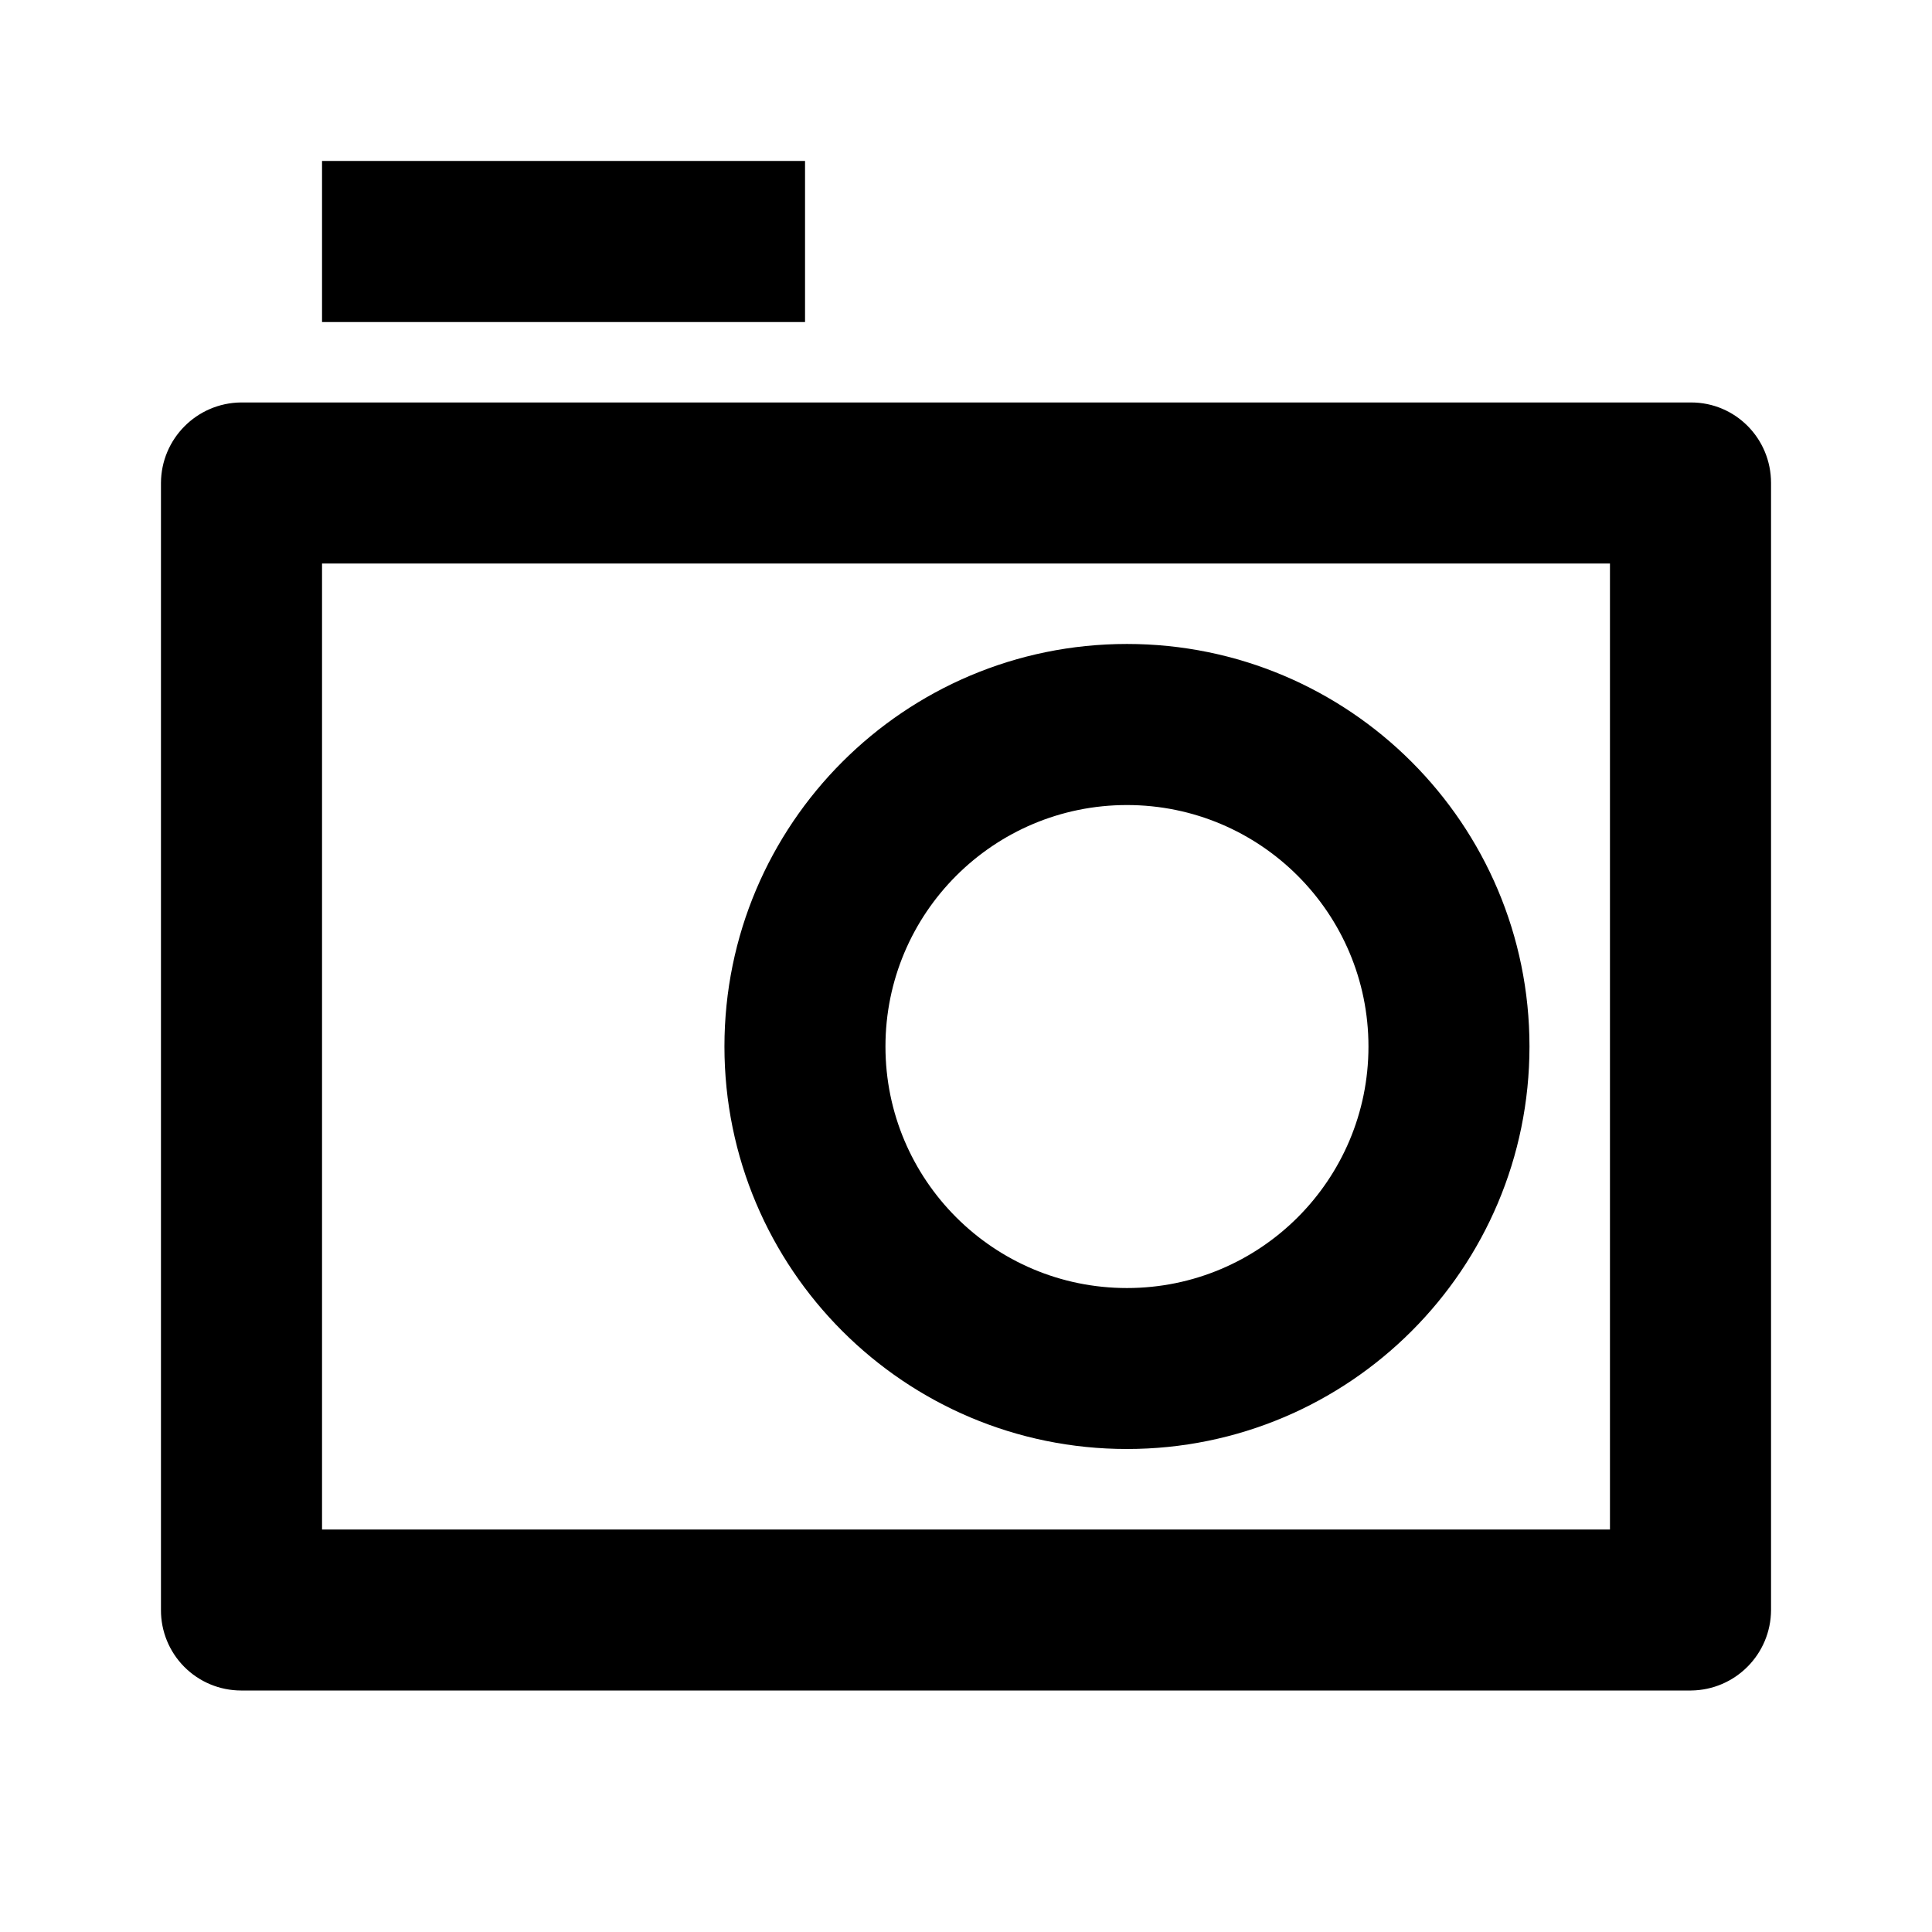
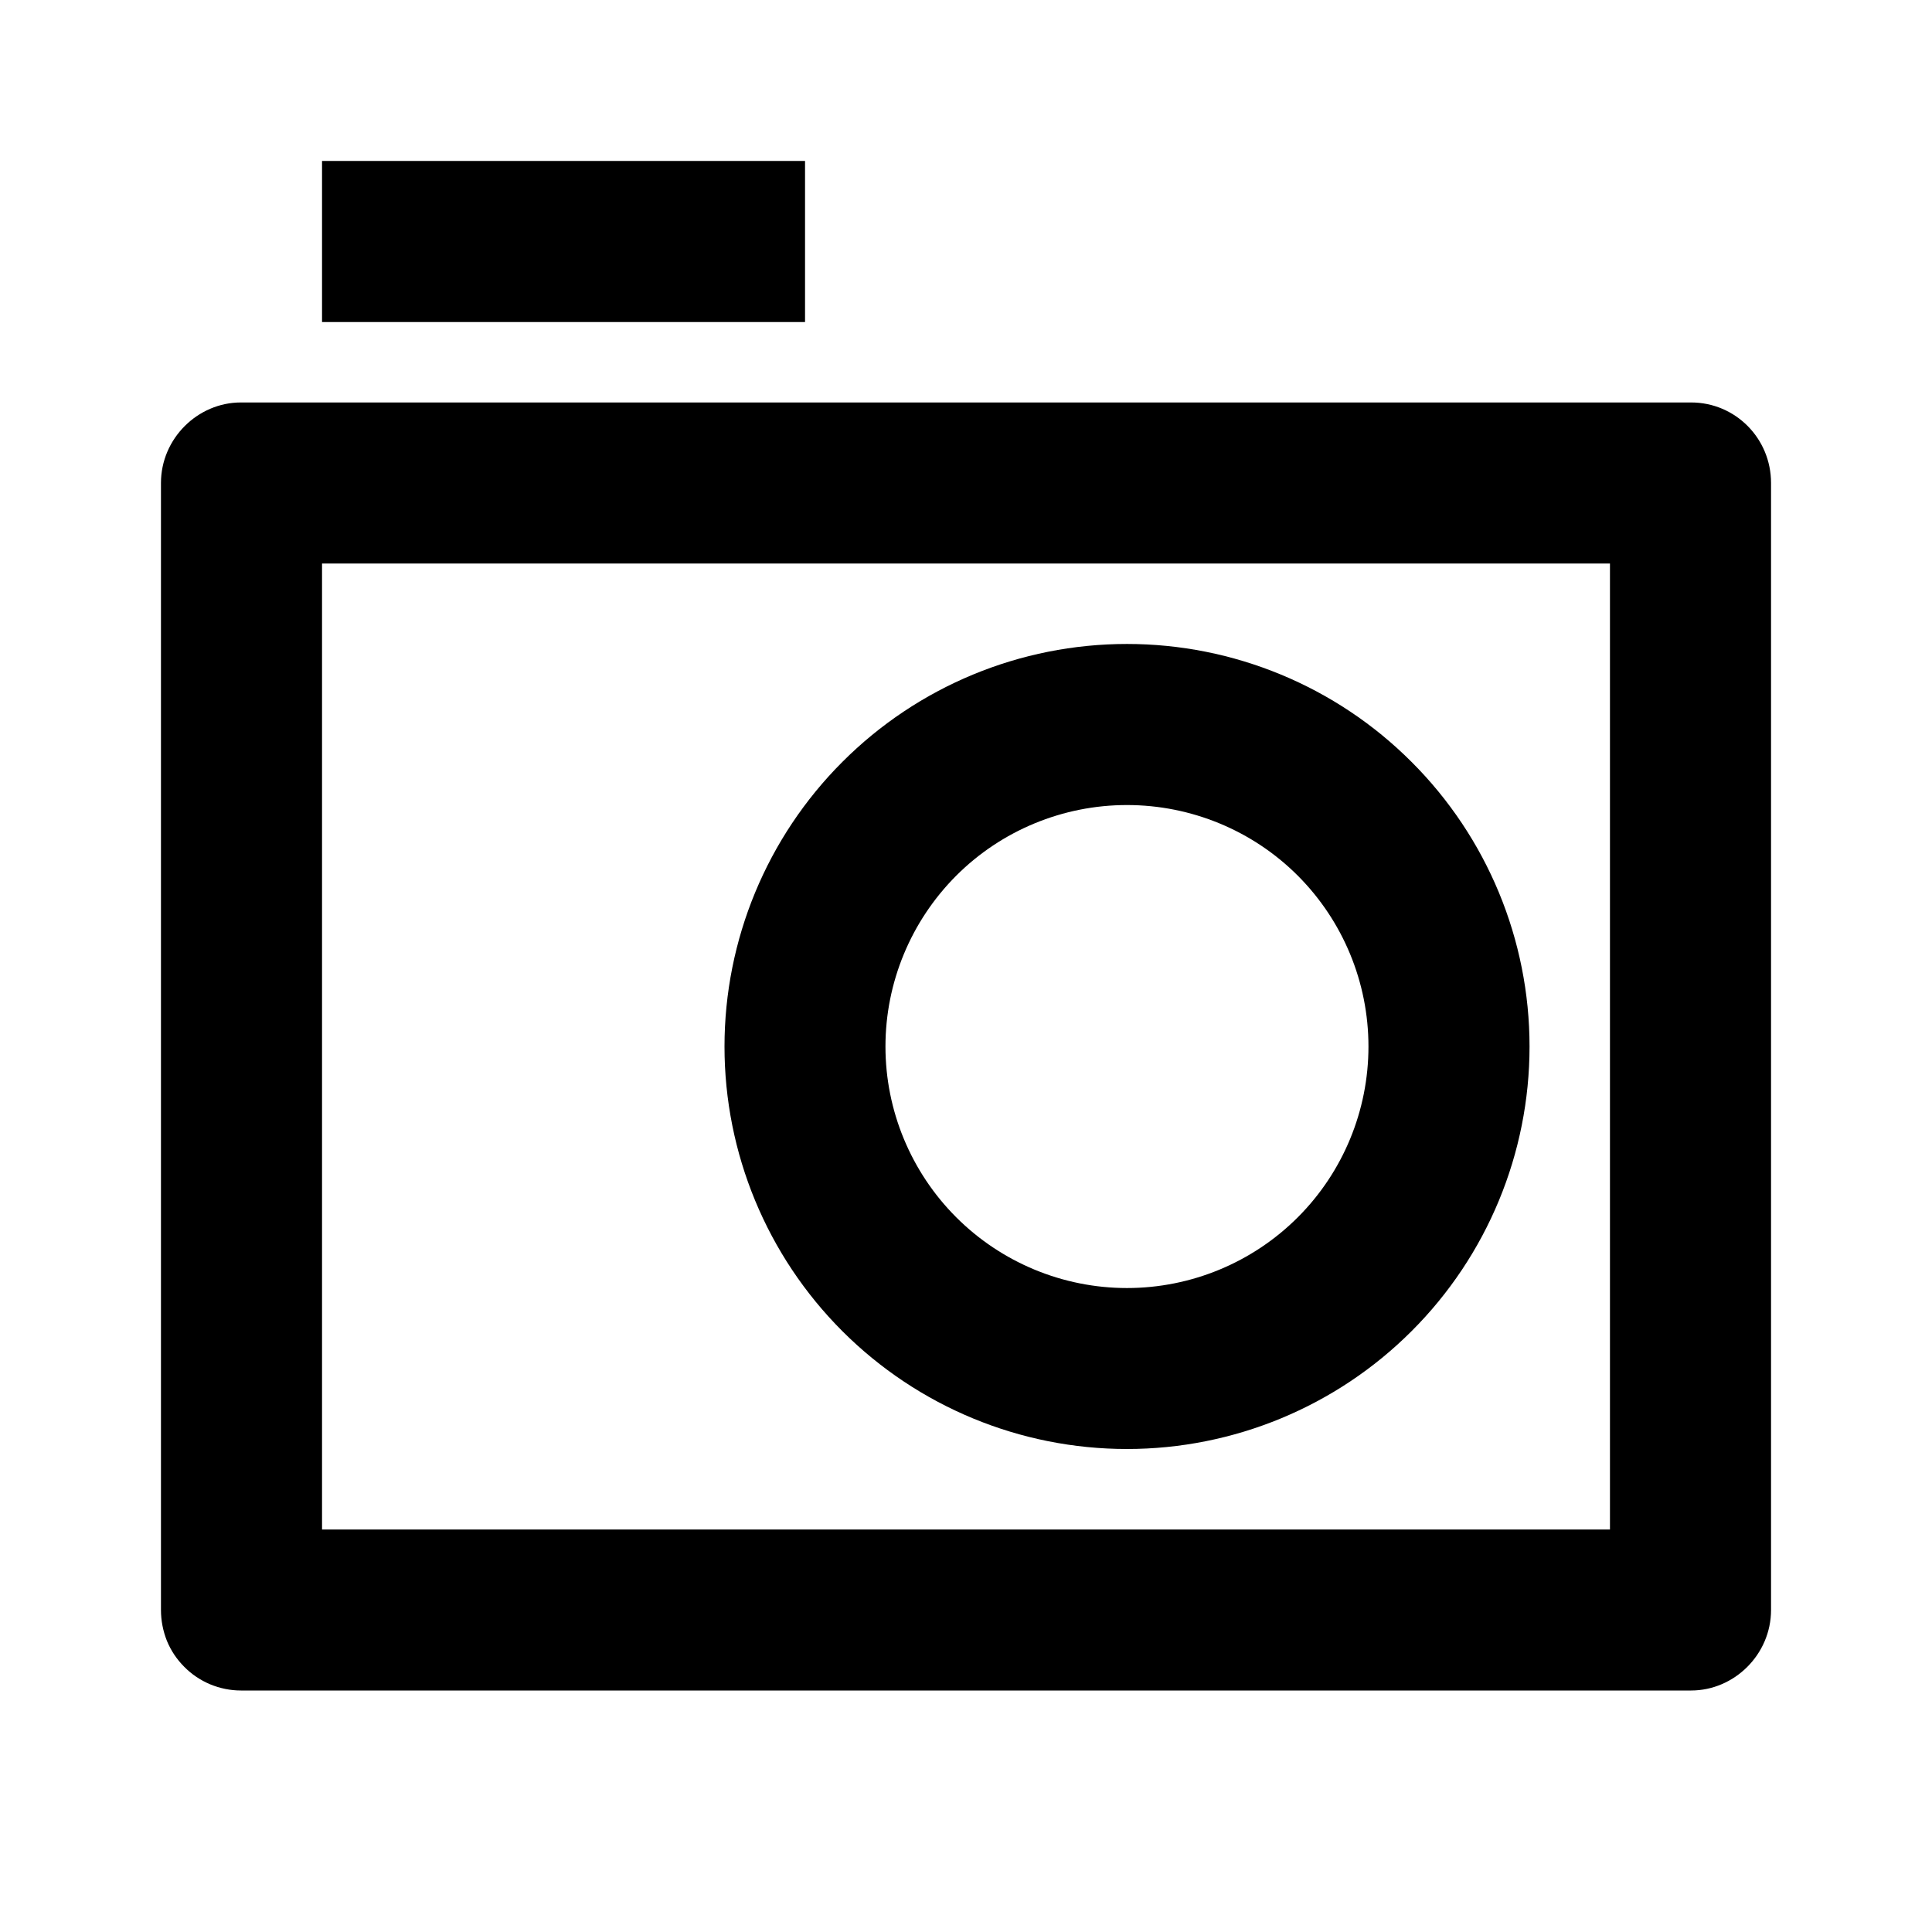
- <svg xmlns="http://www.w3.org/2000/svg" width="16" height="16">
-   <path d="M1.333 4a.67.67 0 0 1 .662-.667h12.01c.366 0 .662.297.662.667v9.333a.669.669 0 0 1-.662.667H1.995a.664.664 0 0 1-.662-.667V4Zm1.334.667v8h10.666v-8H2.667Zm6.666 6a2 2 0 1 0 0-4 2 2 0 0 0 0 4Zm0 1.333a3.333 3.333 0 1 1 0-6.667 3.333 3.333 0 0 1 0 6.667ZM2.667 1.333h4v1.334h-4V1.333Z" />
+ <svg xmlns="http://www.w3.org/2000/svg" width="16" height="16" viewBox="0 0 16 16">
+   <path d="M1.333 4C1.333 3.632 1.637 3.333 1.995 3.333H14.005C14.371 3.333 14.667 3.63 14.667 4V13.333C14.667 13.701 14.363 14 14.005 14H1.995C1.907 14 1.821 13.982 1.741 13.949C1.66 13.915 1.587 13.866 1.526 13.804C1.464 13.742 1.415 13.669 1.382 13.588C1.35 13.507 1.333 13.421 1.333 13.333V4ZM2.667 4.667V12.667H13.333V4.667H2.667ZM9.333 10.667C9.864 10.667 10.373 10.456 10.748 10.081C11.123 9.706 11.333 9.197 11.333 8.667C11.333 8.136 11.123 7.628 10.748 7.252C10.373 6.877 9.864 6.667 9.333 6.667C8.803 6.667 8.294 6.877 7.919 7.252C7.544 7.628 7.333 8.136 7.333 8.667C7.333 9.197 7.544 9.706 7.919 10.081C8.294 10.456 8.803 10.667 9.333 10.667ZM9.333 12C8.449 12 7.601 11.649 6.976 11.024C6.351 10.399 6 9.551 6 8.667C6 7.783 6.351 6.935 6.976 6.31C7.601 5.684 8.449 5.333 9.333 5.333C10.217 5.333 11.065 5.684 11.69 6.31C12.316 6.935 12.667 7.783 12.667 8.667C12.667 9.551 12.316 10.399 11.69 11.024C11.065 11.649 10.217 12 9.333 12ZM2.667 1.333H6.667V2.667H2.667V1.333Z" />
</svg>
